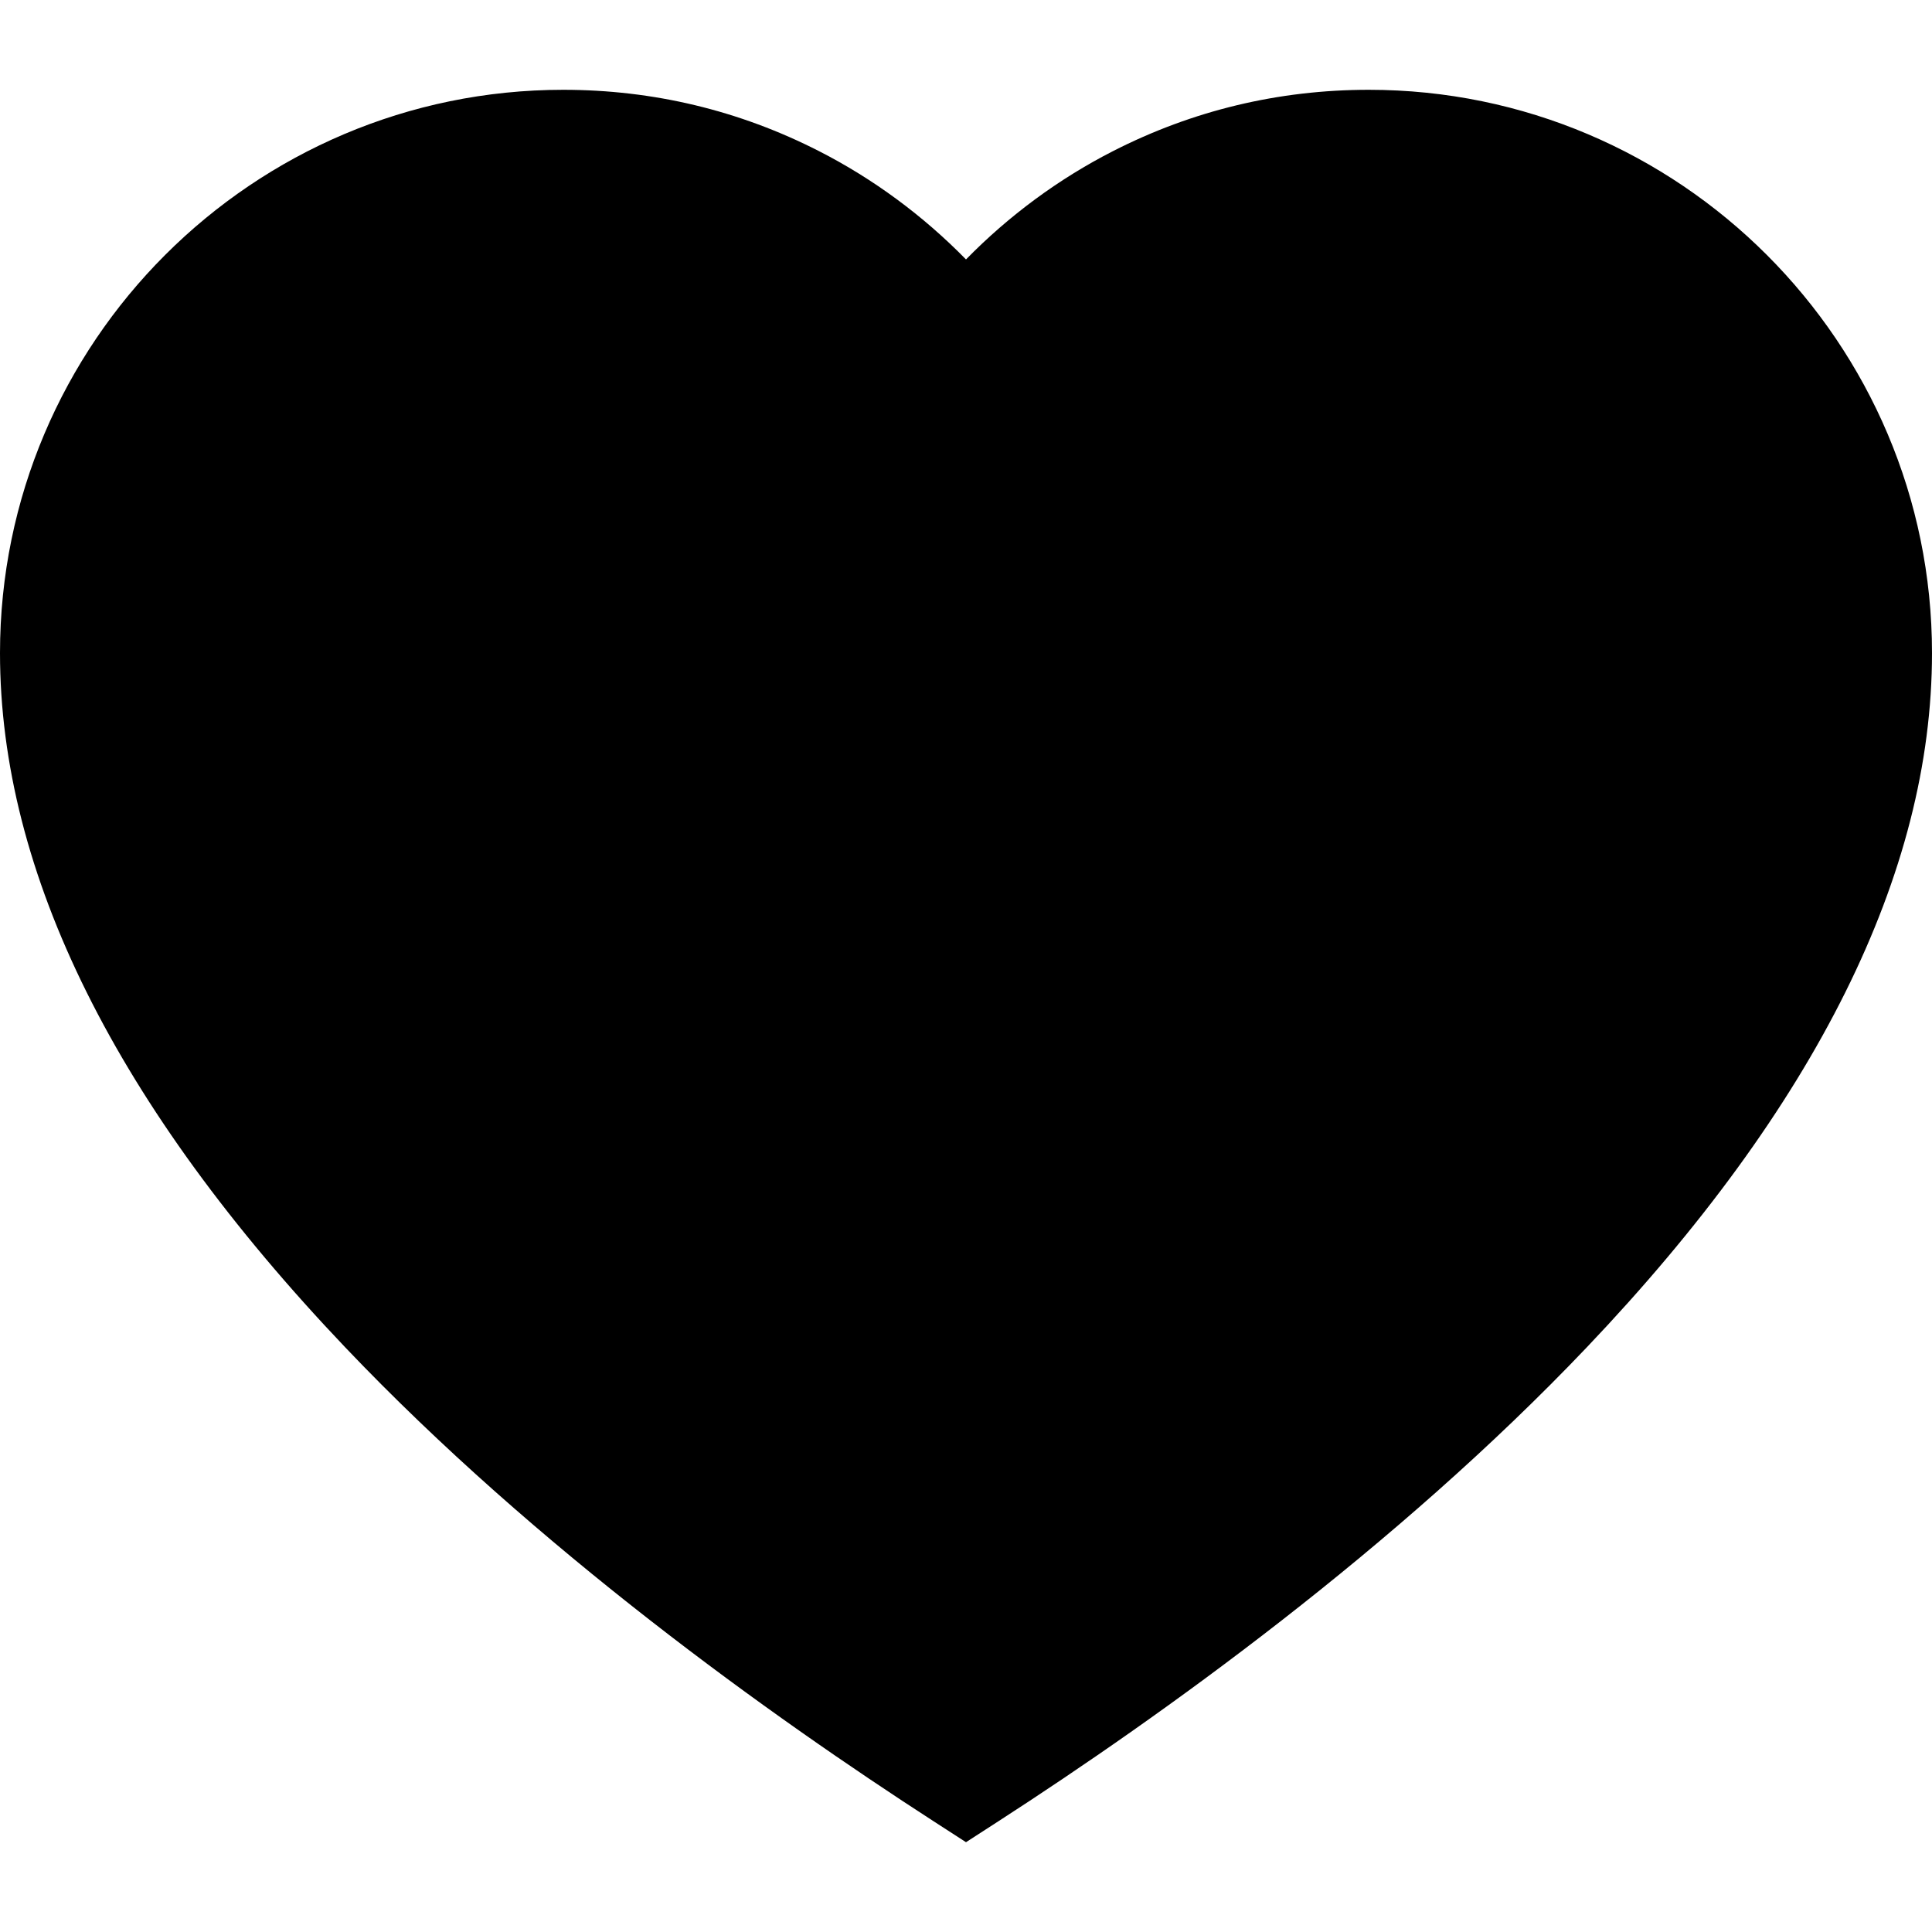
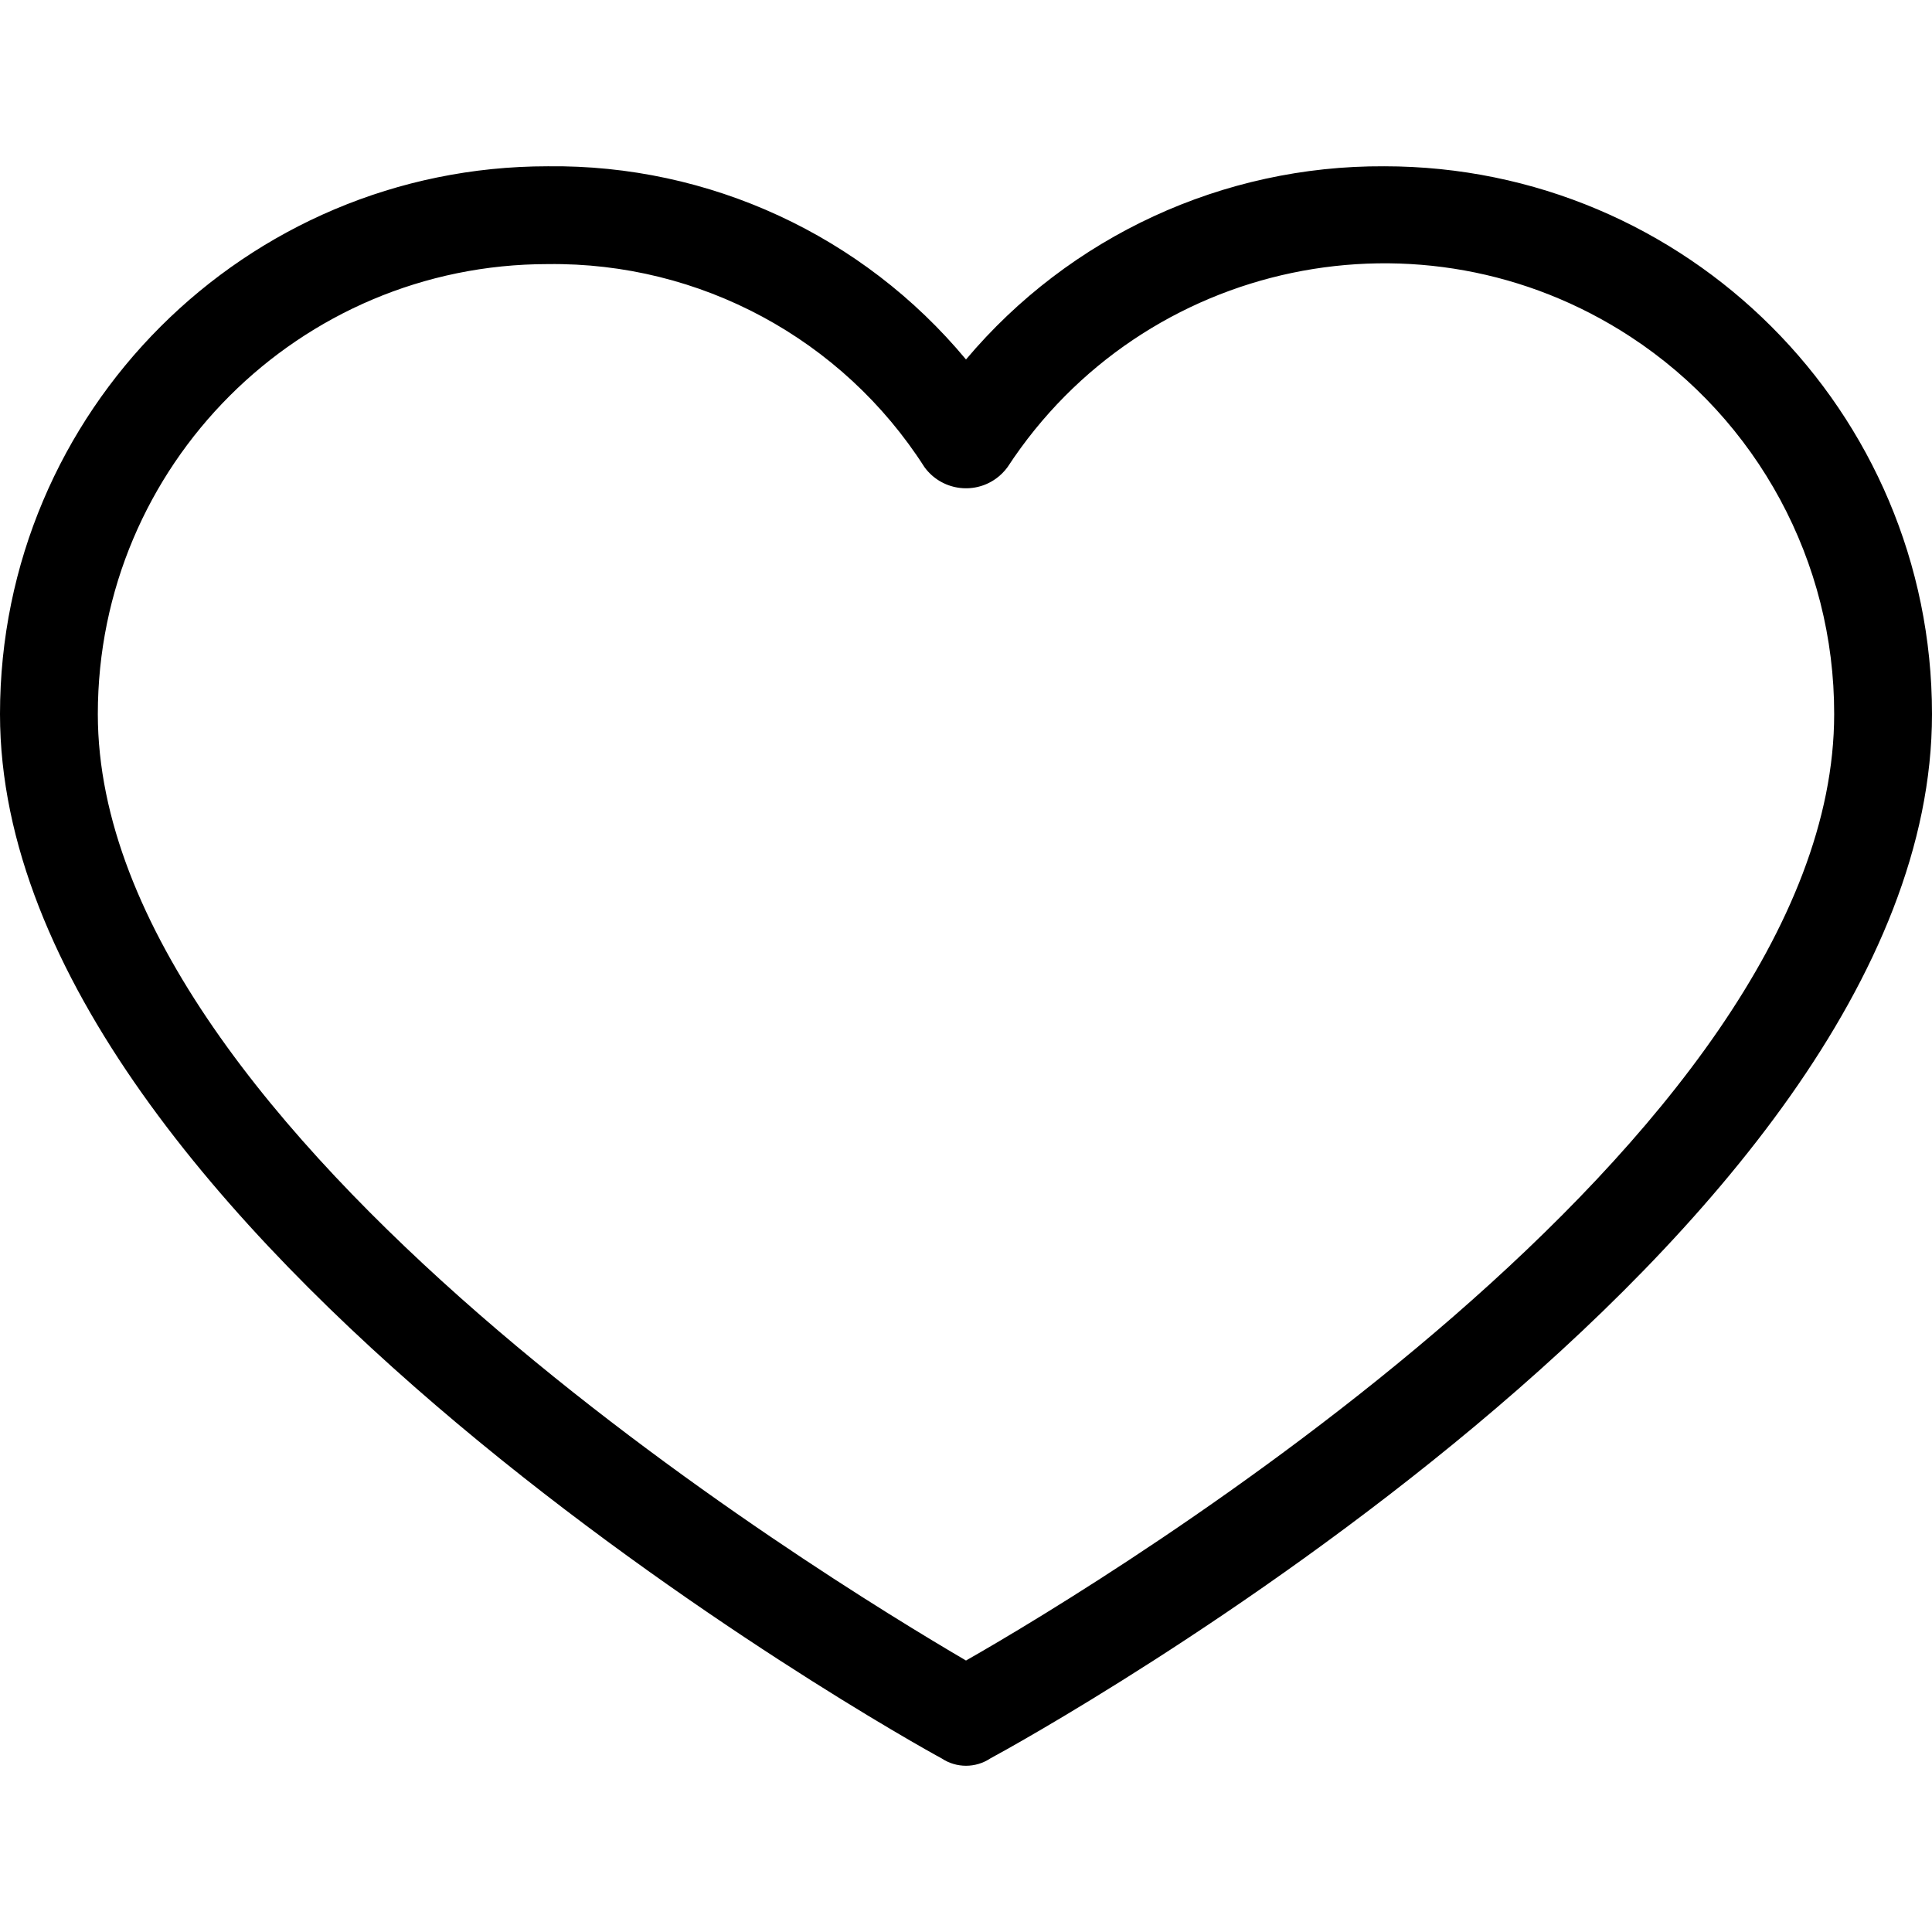
- <svg xmlns="http://www.w3.org/2000/svg" version="1.1" id="Capa_1" x="0px" y="0px" viewBox="0 0 485 485" style="enable-background:new 0 0 485 485;" xml:space="preserve">
-   <path d="M343.611,22.543c-22.614,0-44.227,5.184-64.238,15.409c-13.622,6.959-26.135,16.205-36.873,27.175  c-10.738-10.97-23.251-20.216-36.873-27.175c-20.012-10.225-41.625-15.409-64.239-15.409C63.427,22.543,0,85.97,0,163.932  c0,55.219,29.163,113.866,86.678,174.314c48.022,50.471,106.816,92.543,147.681,118.95l8.141,5.261l8.141-5.261  c40.865-26.406,99.659-68.479,147.681-118.95C455.837,277.798,485,219.151,485,163.932C485,85.97,421.573,22.543,343.611,22.543z" />
+ <svg xmlns="http://www.w3.org/2000/svg" version="1.1" id="Capa_1" x="0px" y="0px" viewBox="0 0 412.735 412.735" style="enable-background:new 0 0 412.735 412.735;" xml:space="preserve">
+   <g>
+     <g>
+       <path d="M295.706,35.522C295.706,35.522,295.706,35.522,295.706,35.522c-34.43-0.184-67.161,14.937-89.339,41.273    c-22.039-26.516-54.861-41.68-89.339-41.273C52.395,35.522,0,87.917,0,152.55C0,263.31,193.306,371.456,201.143,375.636    c3.162,2.113,7.286,2.113,10.449,0c7.837-4.18,201.143-110.759,201.143-223.086C412.735,87.917,360.339,35.522,295.706,35.522z     M206.367,354.738C176.065,336.975,20.898,242.412,20.898,152.55c0-53.091,43.039-96.131,96.131-96.131    c32.512-0.427,62.938,15.972,80.457,43.363c3.557,4.905,10.418,5.998,15.323,2.44c0.937-0.68,1.761-1.503,2.44-2.44    c29.055-44.435,88.631-56.903,133.066-27.848c27.202,17.787,43.575,48.114,43.521,80.615    C391.837,243.456,236.669,337.497,206.367,354.738z" />
+     </g>
+   </g>
  <g>
</g>
  <g>
</g>
  <g>
</g>
  <g>
</g>
  <g>
</g>
  <g>
</g>
  <g>
</g>
  <g>
</g>
  <g>
</g>
  <g>
</g>
  <g>
</g>
  <g>
</g>
  <g>
</g>
  <g>
</g>
  <g>
</g>
</svg>
